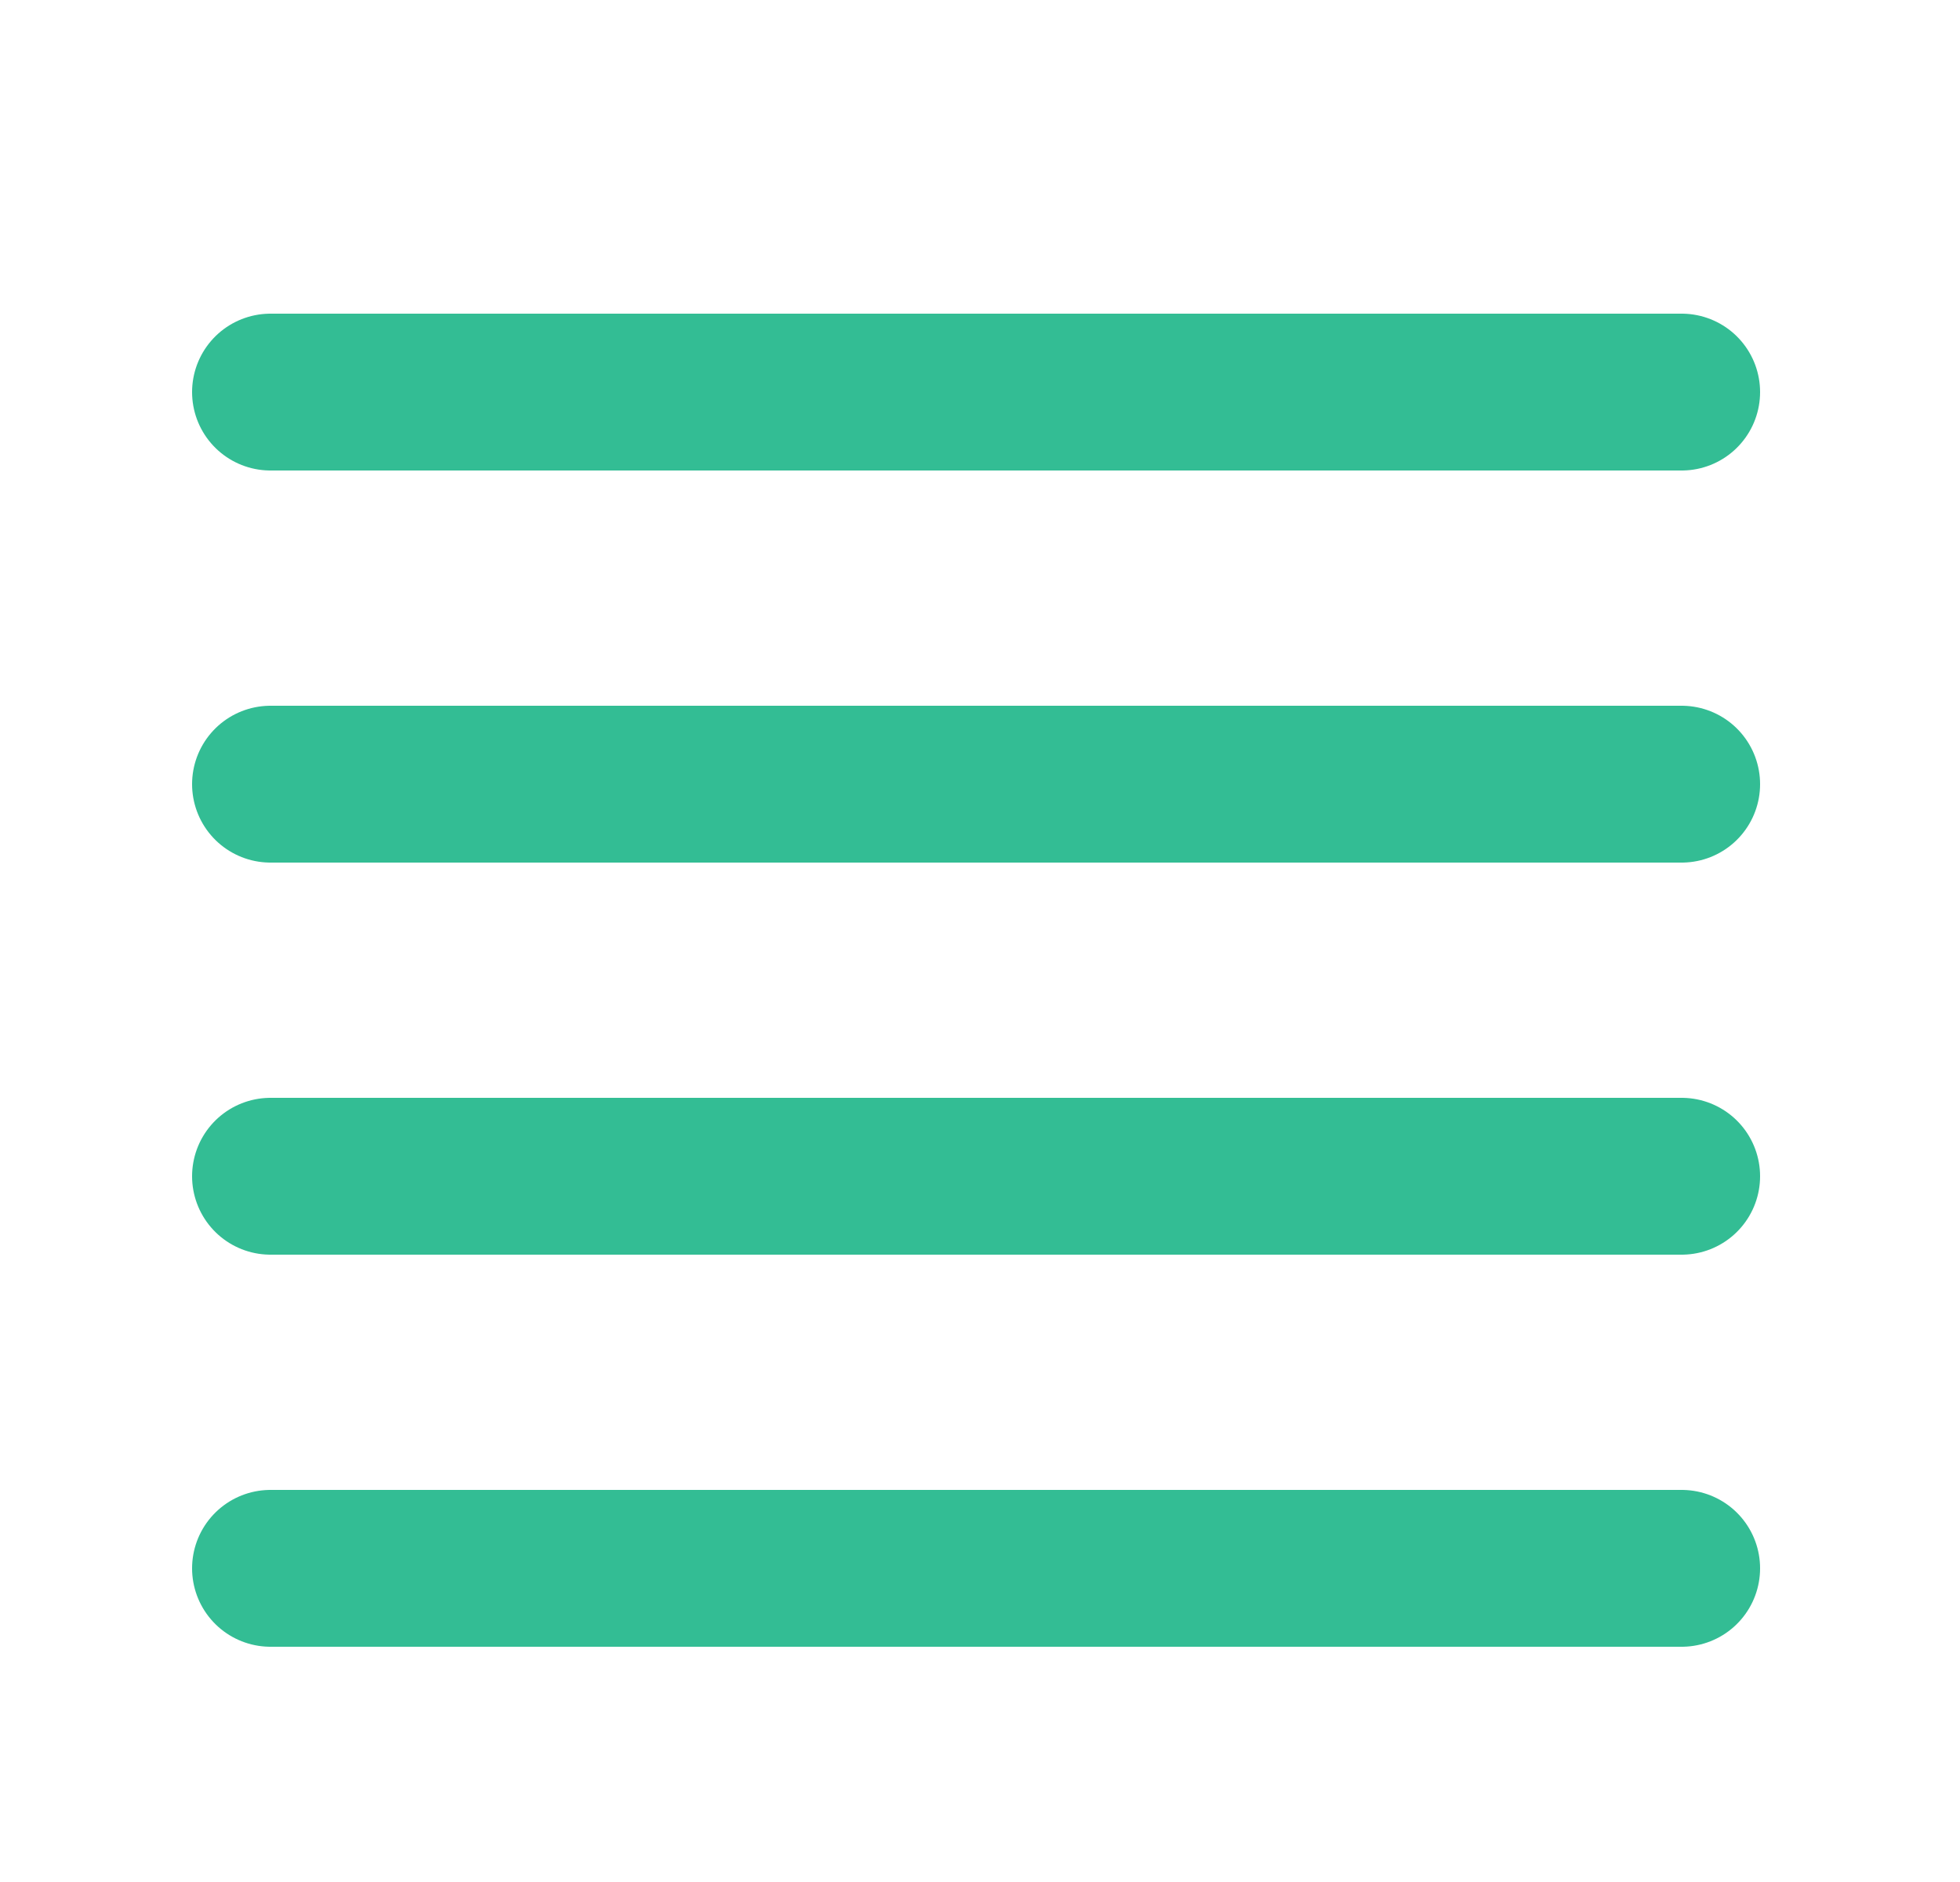
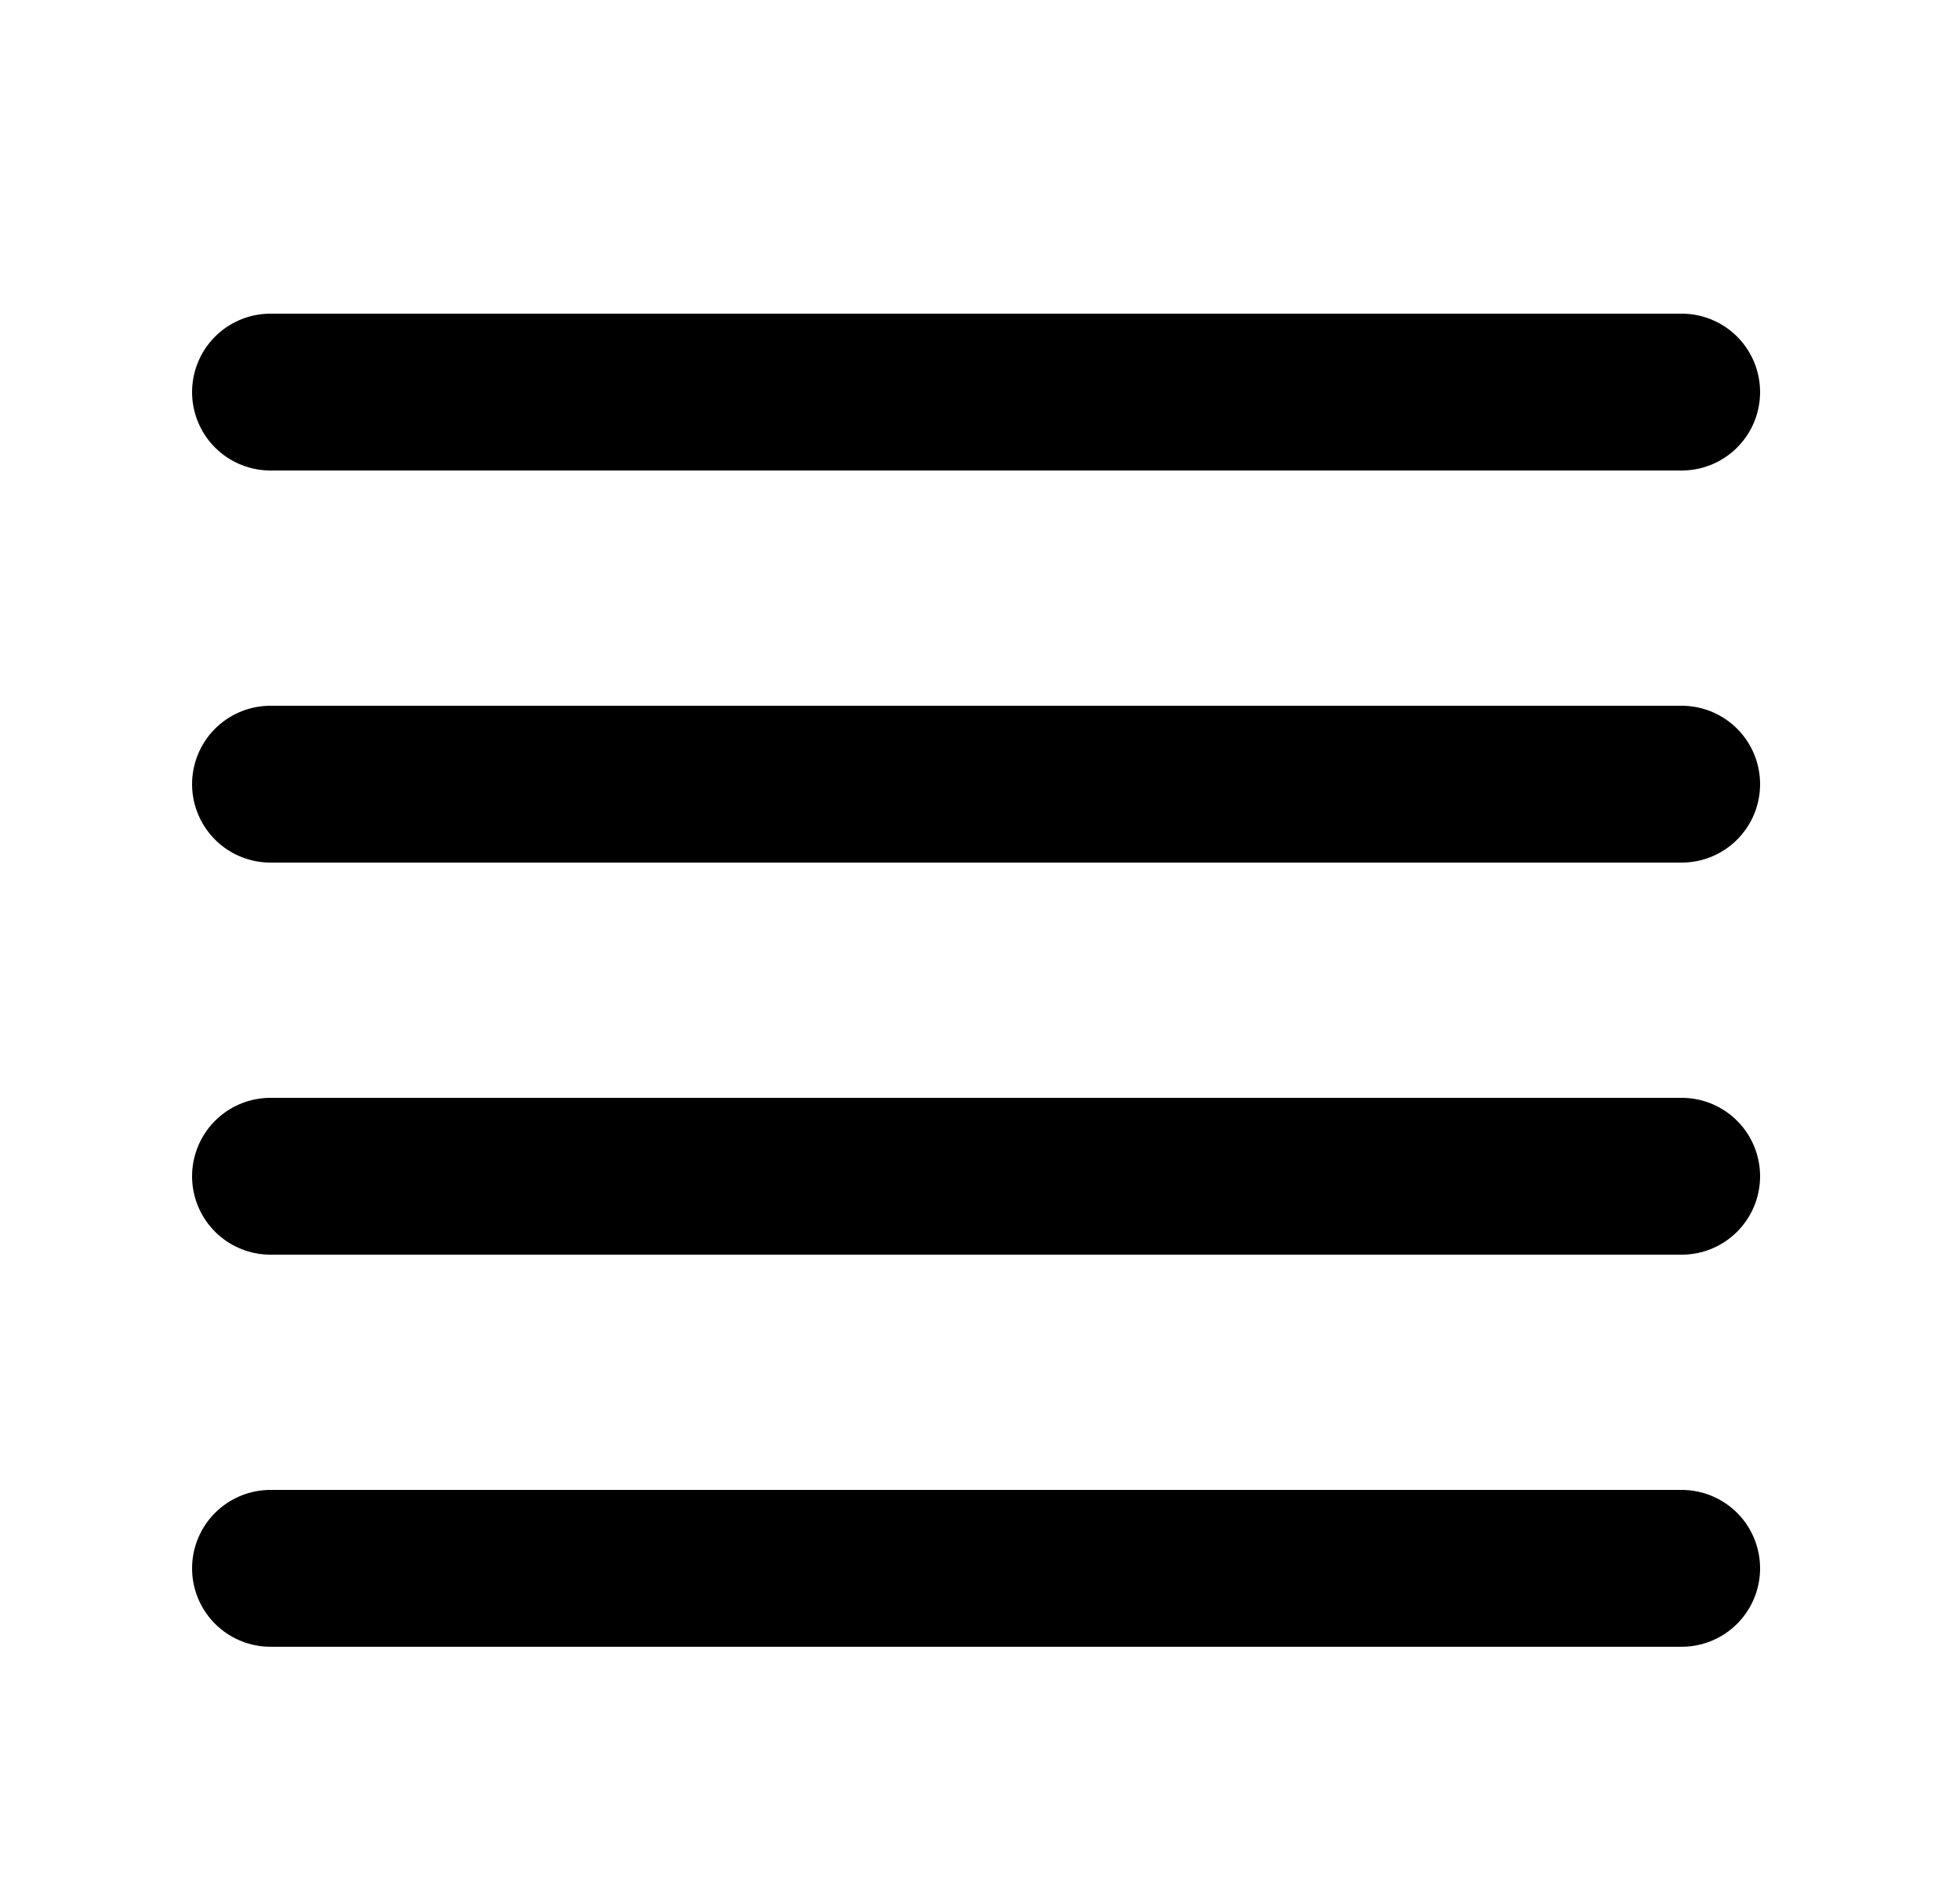
<svg xmlns="http://www.w3.org/2000/svg" width="25" height="24" viewBox="0 0 25 24" fill="none">
-   <path d="M21.45 10H3.45" stroke="#33BD94" stroke-width="2" stroke-linecap="round" stroke-linejoin="round" />
-   <path d="M21.45 5H3.45" stroke="#33BD94" stroke-width="2" stroke-linecap="round" stroke-linejoin="round" />
-   <path d="M21.45 15H3.45" stroke="#33BD94" stroke-width="2" stroke-linecap="round" stroke-linejoin="round" />
-   <path d="M21.45 20H3.45" stroke="#33BD94" stroke-width="2" stroke-linecap="round" stroke-linejoin="round" />
+   <path d="M21.45 10H3.45" stroke="#000" stroke-width="2" stroke-linecap="round" stroke-linejoin="round" />
+   <path d="M21.45 5H3.45" stroke="#000" stroke-width="2" stroke-linecap="round" stroke-linejoin="round" />
+   <path d="M21.45 15H3.45" stroke="#000" stroke-width="2" stroke-linecap="round" stroke-linejoin="round" />
+   <path d="M21.45 20H3.45" stroke="#000" stroke-width="2" stroke-linecap="round" stroke-linejoin="round" />
</svg>
